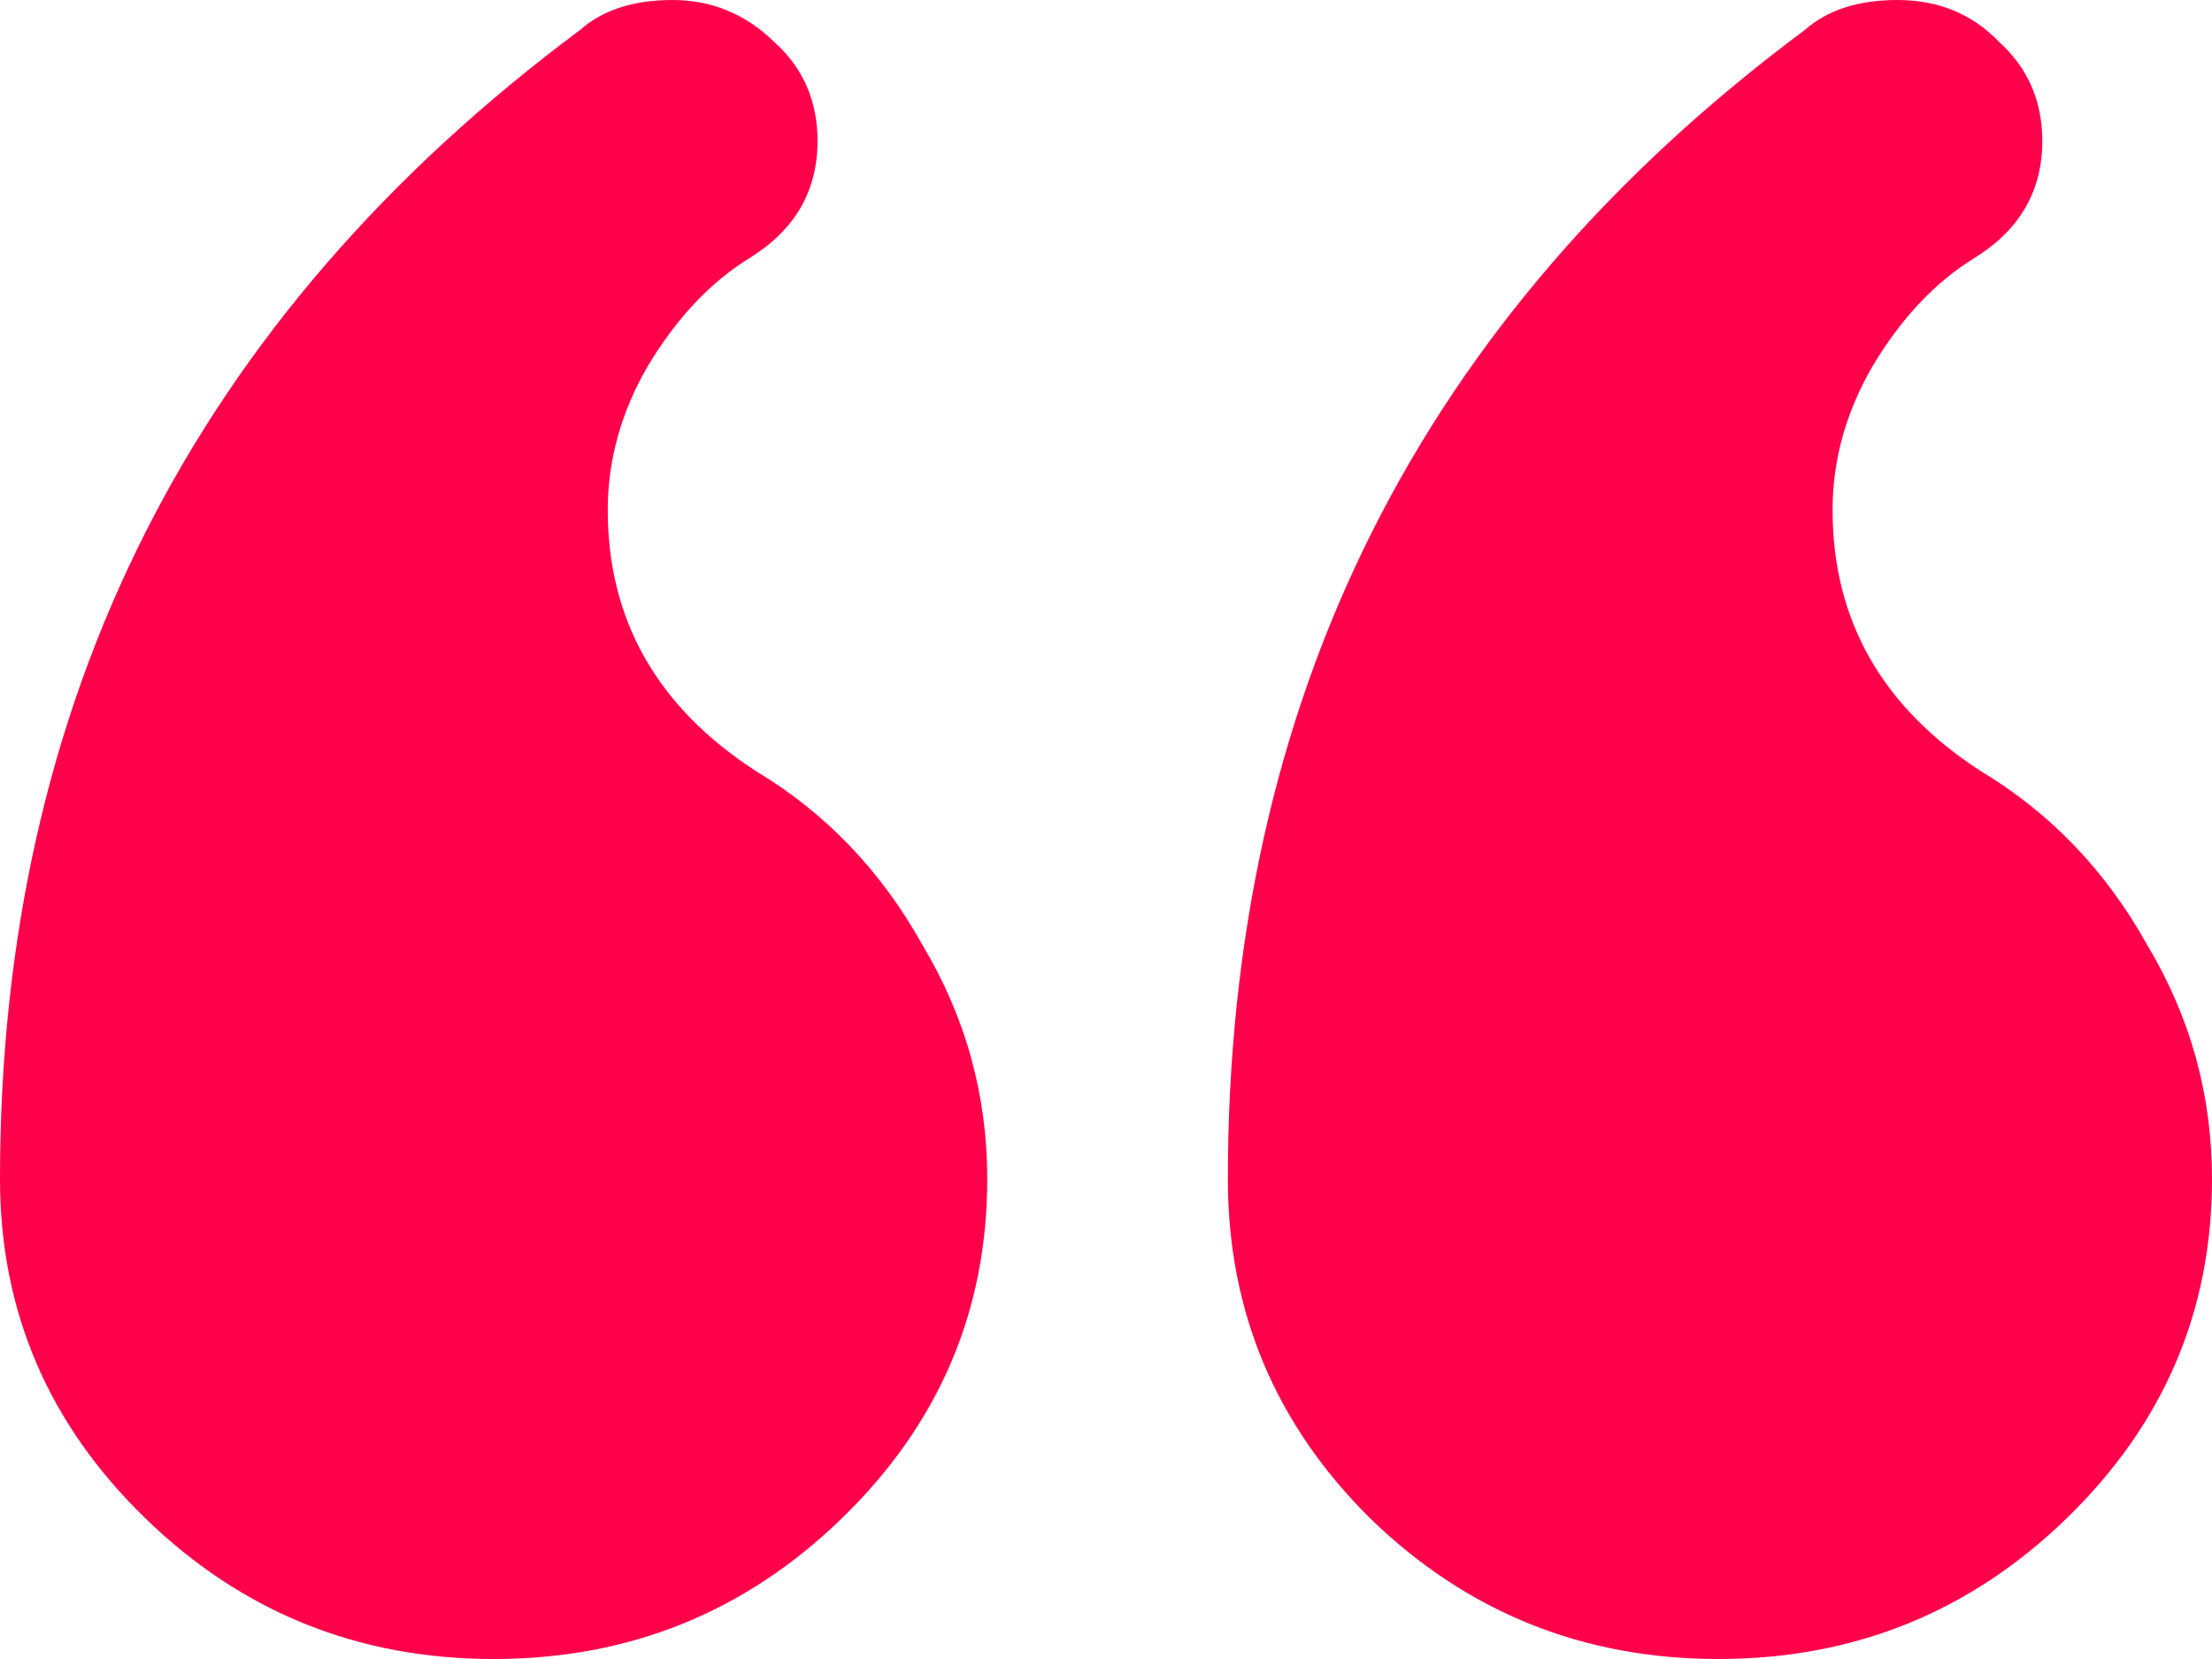
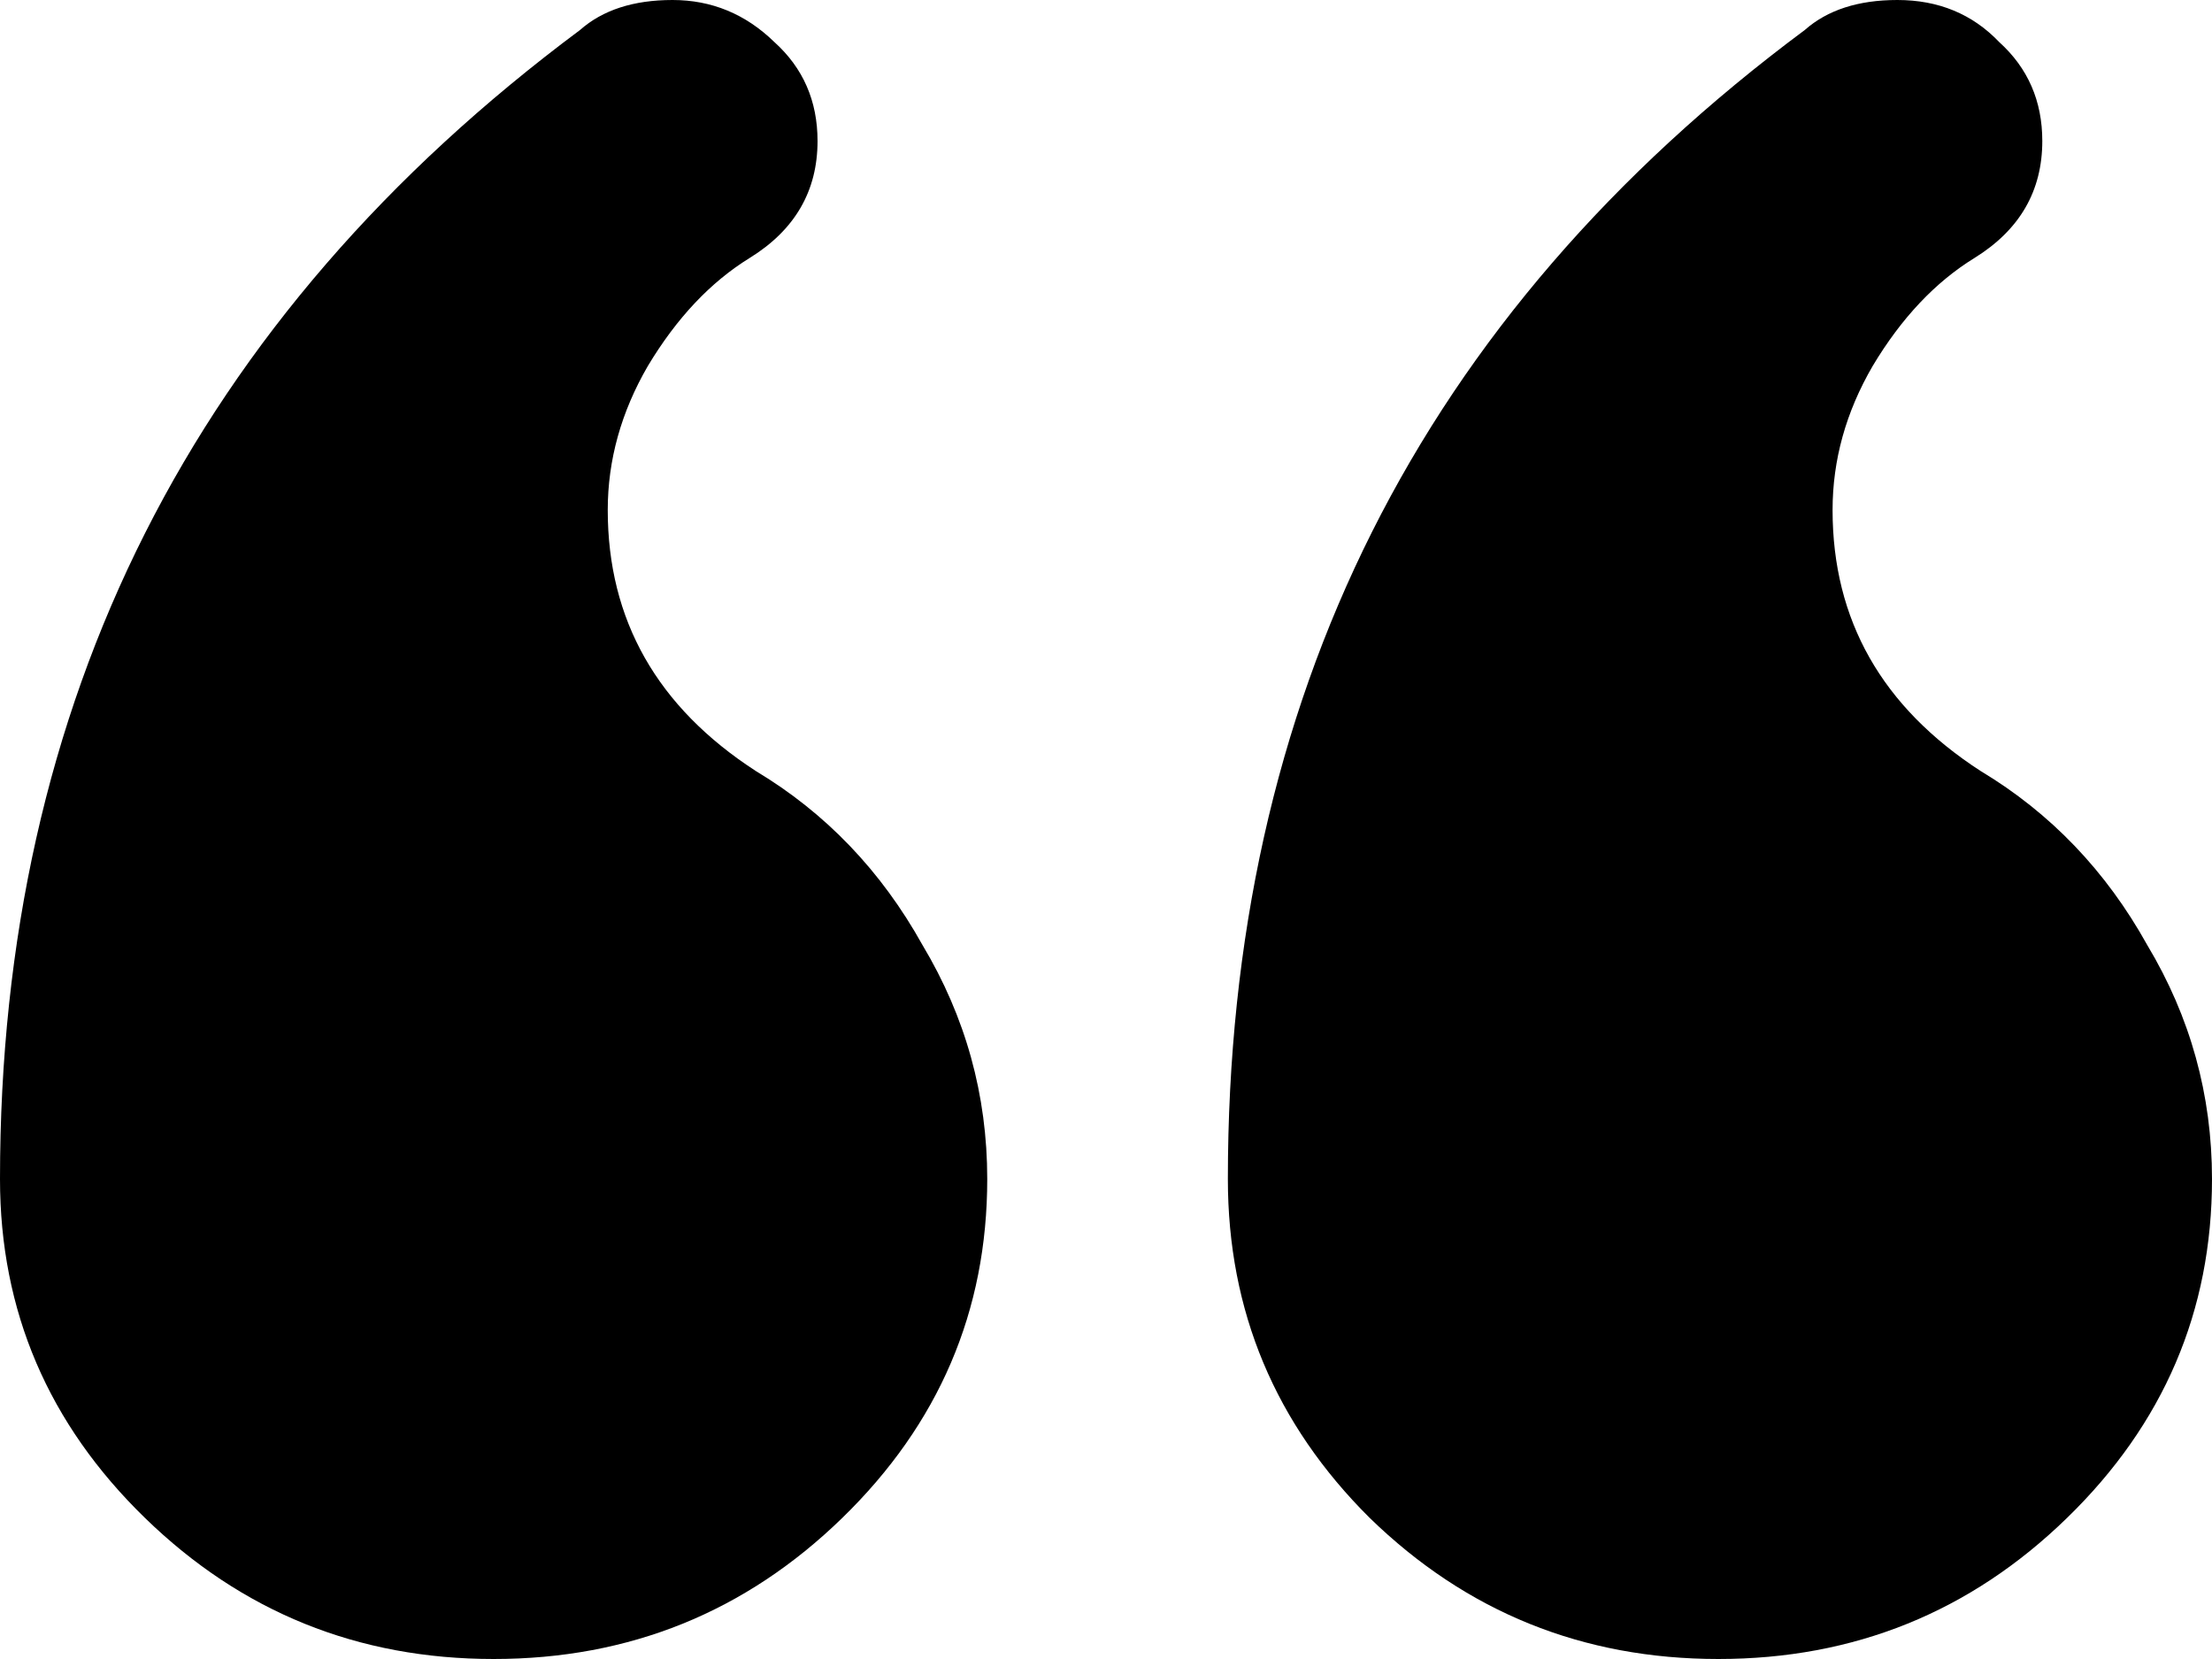
<svg xmlns="http://www.w3.org/2000/svg" width="32" height="24" viewBox="0 0 32 24" fill="none">
-   <path d="M7.141 24C5.177 24 3.496 23.32 2.098 21.96C0.699 20.6 0 18.966 0 17.056C0 10.141 2.797 4.6 8.391 0.434C8.718 0.145 9.164 0 9.729 0C10.295 0 10.786 0.203 11.202 0.608C11.619 0.984 11.827 1.461 11.827 2.04C11.827 2.763 11.5 3.327 10.845 3.732C10.28 4.08 9.789 4.6 9.372 5.295C8.986 5.96 8.792 6.655 8.792 7.378C8.792 8.969 9.506 10.228 10.934 11.154C11.946 11.761 12.749 12.6 13.345 13.671C13.969 14.713 14.282 15.841 14.282 17.056C14.282 18.966 13.582 20.6 12.184 21.96C10.786 23.32 9.105 24 7.141 24ZM24.859 24C22.895 24 21.214 23.32 19.816 21.96C18.447 20.6 17.763 18.966 17.763 17.056C17.763 10.112 20.545 4.571 26.109 0.434C26.436 0.145 26.882 0 27.448 0C28.043 0 28.534 0.203 28.921 0.608C29.337 0.984 29.545 1.461 29.545 2.04C29.545 2.763 29.218 3.327 28.564 3.732C27.998 4.08 27.507 4.6 27.091 5.295C26.704 5.96 26.511 6.655 26.511 7.378C26.511 8.969 27.224 10.228 28.653 11.154C29.664 11.761 30.468 12.6 31.063 13.671C31.688 14.713 32 15.841 32 17.056C32 18.966 31.301 20.6 29.902 21.96C28.504 23.32 26.823 24 24.859 24Z" fill="#FF004B" />
+   <path d="M7.141 24C5.177 24 3.496 23.32 2.098 21.96C0.699 20.6 0 18.966 0 17.056C0 10.141 2.797 4.6 8.391 0.434C8.718 0.145 9.164 0 9.729 0C10.295 0 10.786 0.203 11.202 0.608C11.619 0.984 11.827 1.461 11.827 2.04C11.827 2.763 11.5 3.327 10.845 3.732C10.28 4.08 9.789 4.6 9.372 5.295C8.986 5.96 8.792 6.655 8.792 7.378C8.792 8.969 9.506 10.228 10.934 11.154C11.946 11.761 12.749 12.6 13.345 13.671C13.969 14.713 14.282 15.841 14.282 17.056C14.282 18.966 13.582 20.6 12.184 21.96C10.786 23.32 9.105 24 7.141 24ZM24.859 24C22.895 24 21.214 23.32 19.816 21.96C18.447 20.6 17.763 18.966 17.763 17.056C17.763 10.112 20.545 4.571 26.109 0.434C26.436 0.145 26.882 0 27.448 0C28.043 0 28.534 0.203 28.921 0.608C29.337 0.984 29.545 1.461 29.545 2.04C29.545 2.763 29.218 3.327 28.564 3.732C27.998 4.08 27.507 4.6 27.091 5.295C26.704 5.96 26.511 6.655 26.511 7.378C26.511 8.969 27.224 10.228 28.653 11.154C29.664 11.761 30.468 12.6 31.063 13.671C31.688 14.713 32 15.841 32 17.056C32 18.966 31.301 20.6 29.902 21.96C28.504 23.32 26.823 24 24.859 24Z" fill="currentColor" />
</svg>
